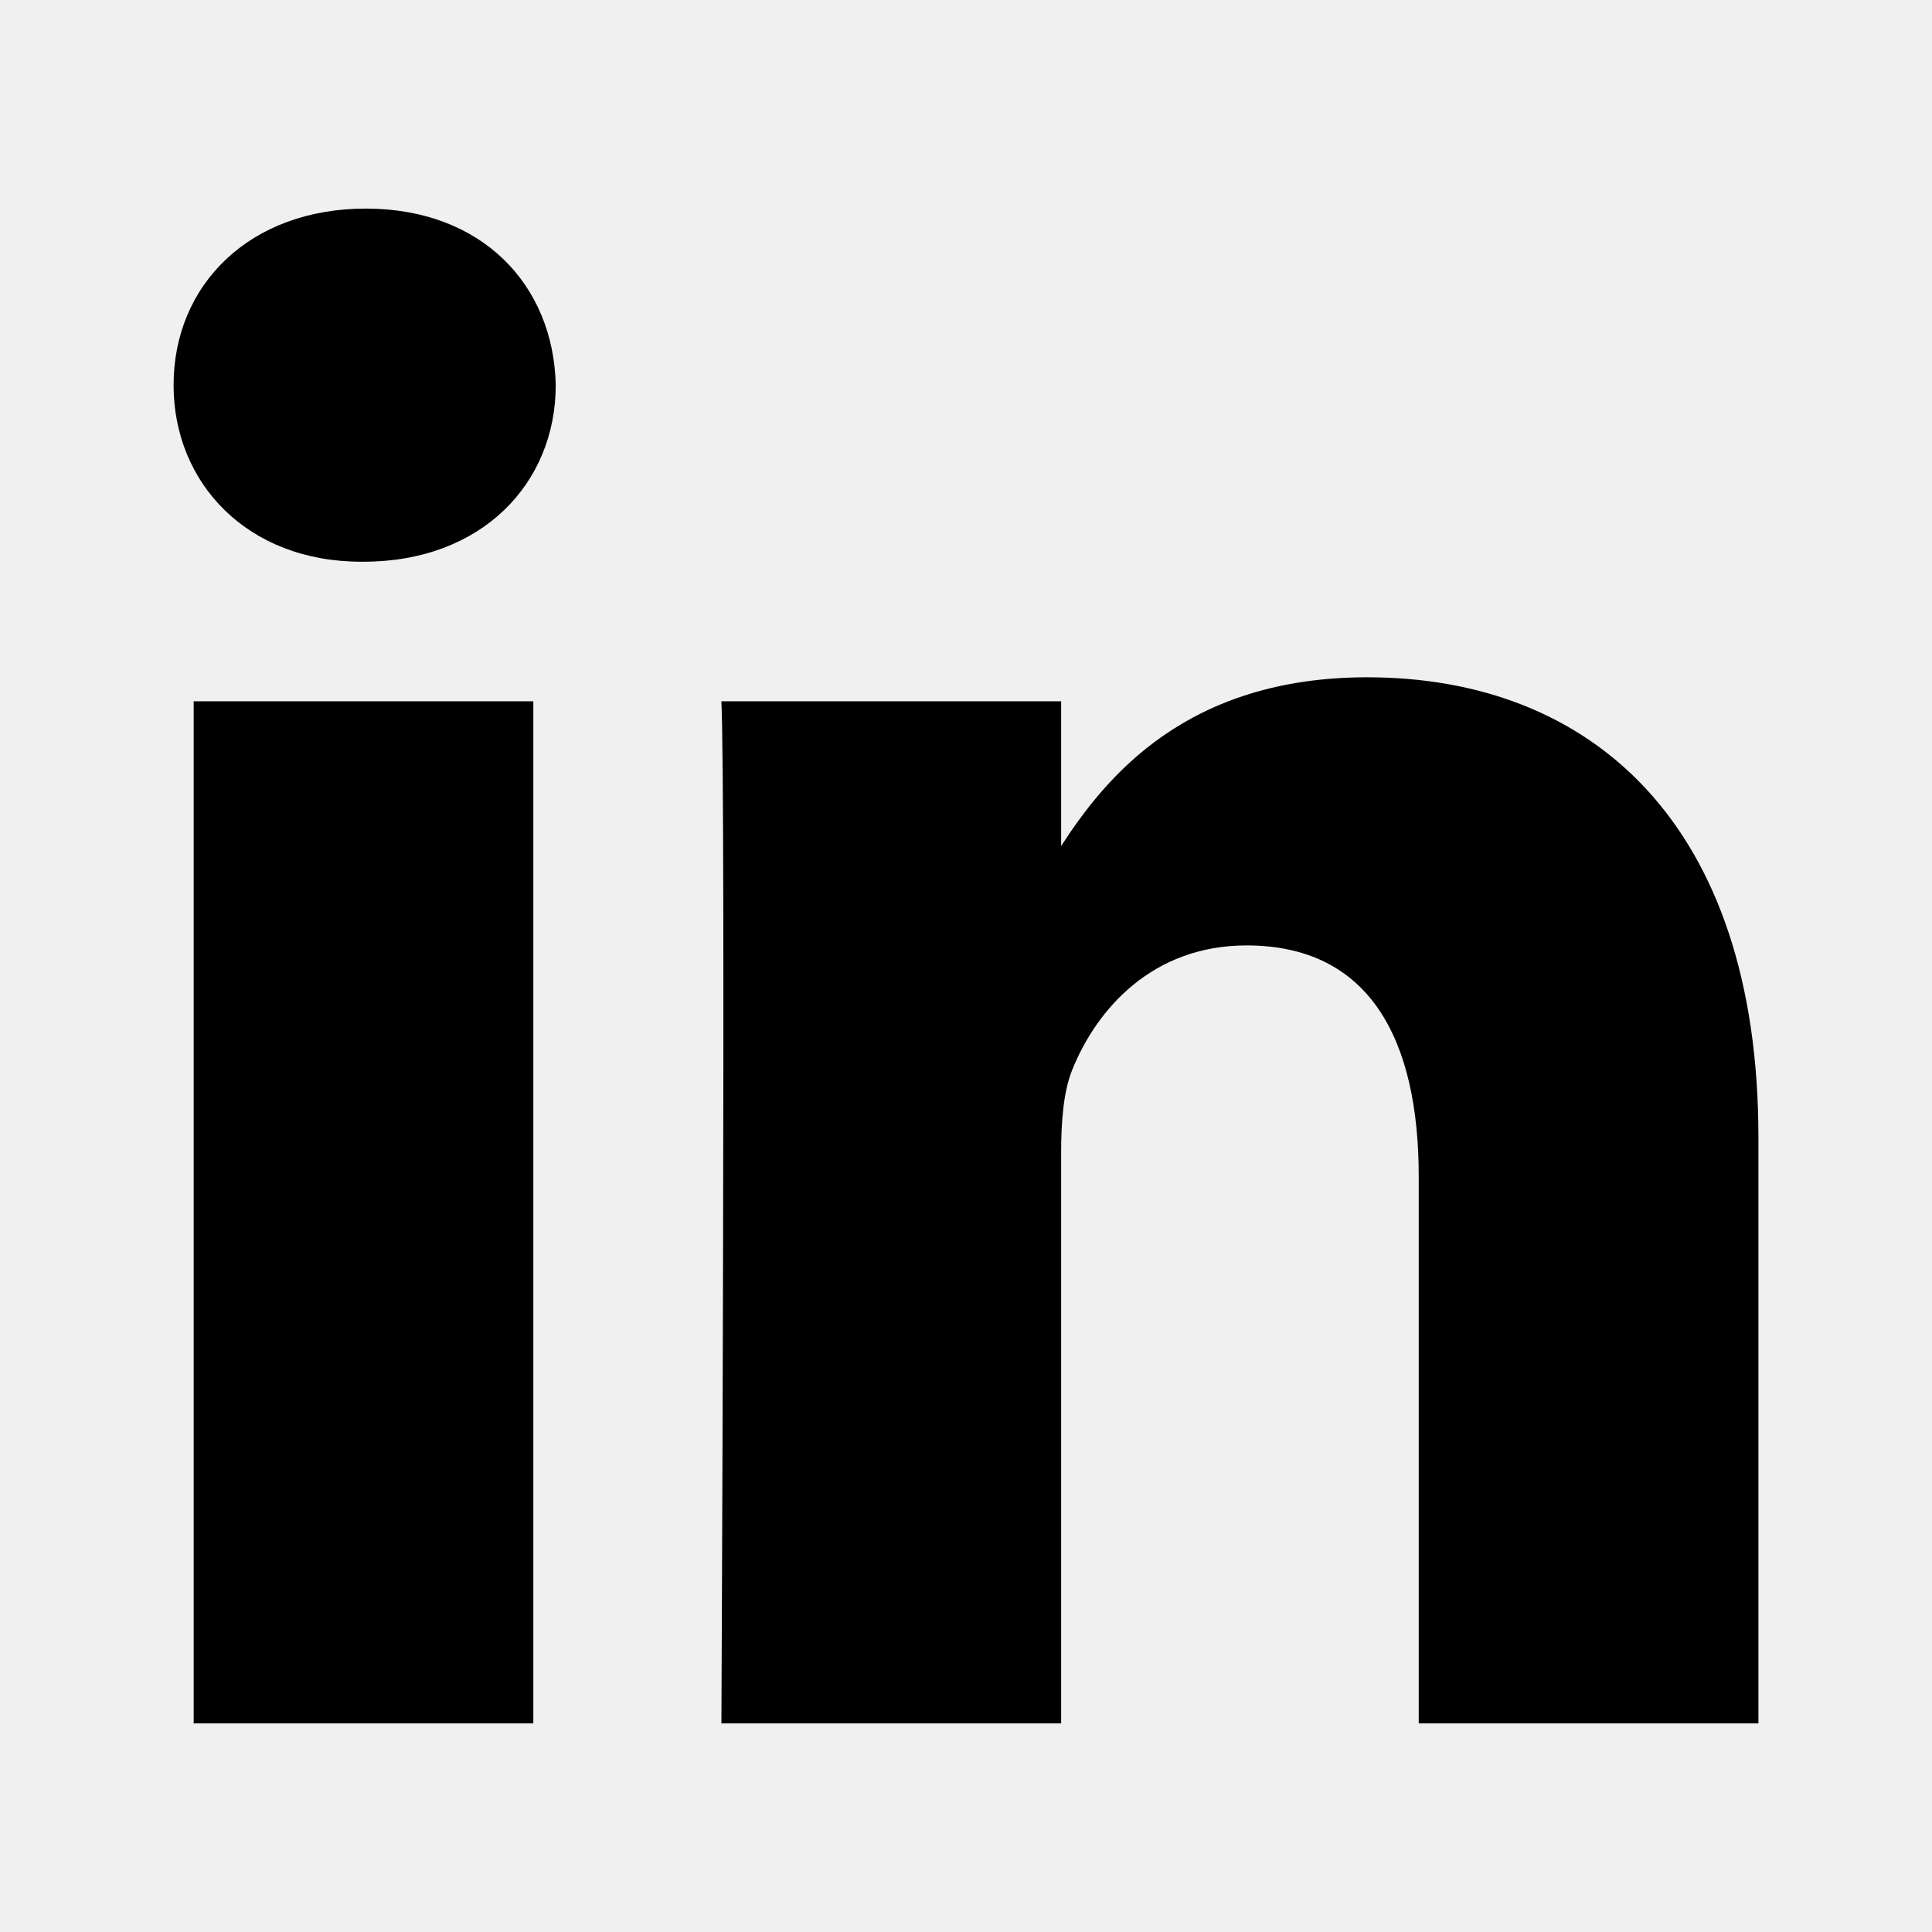
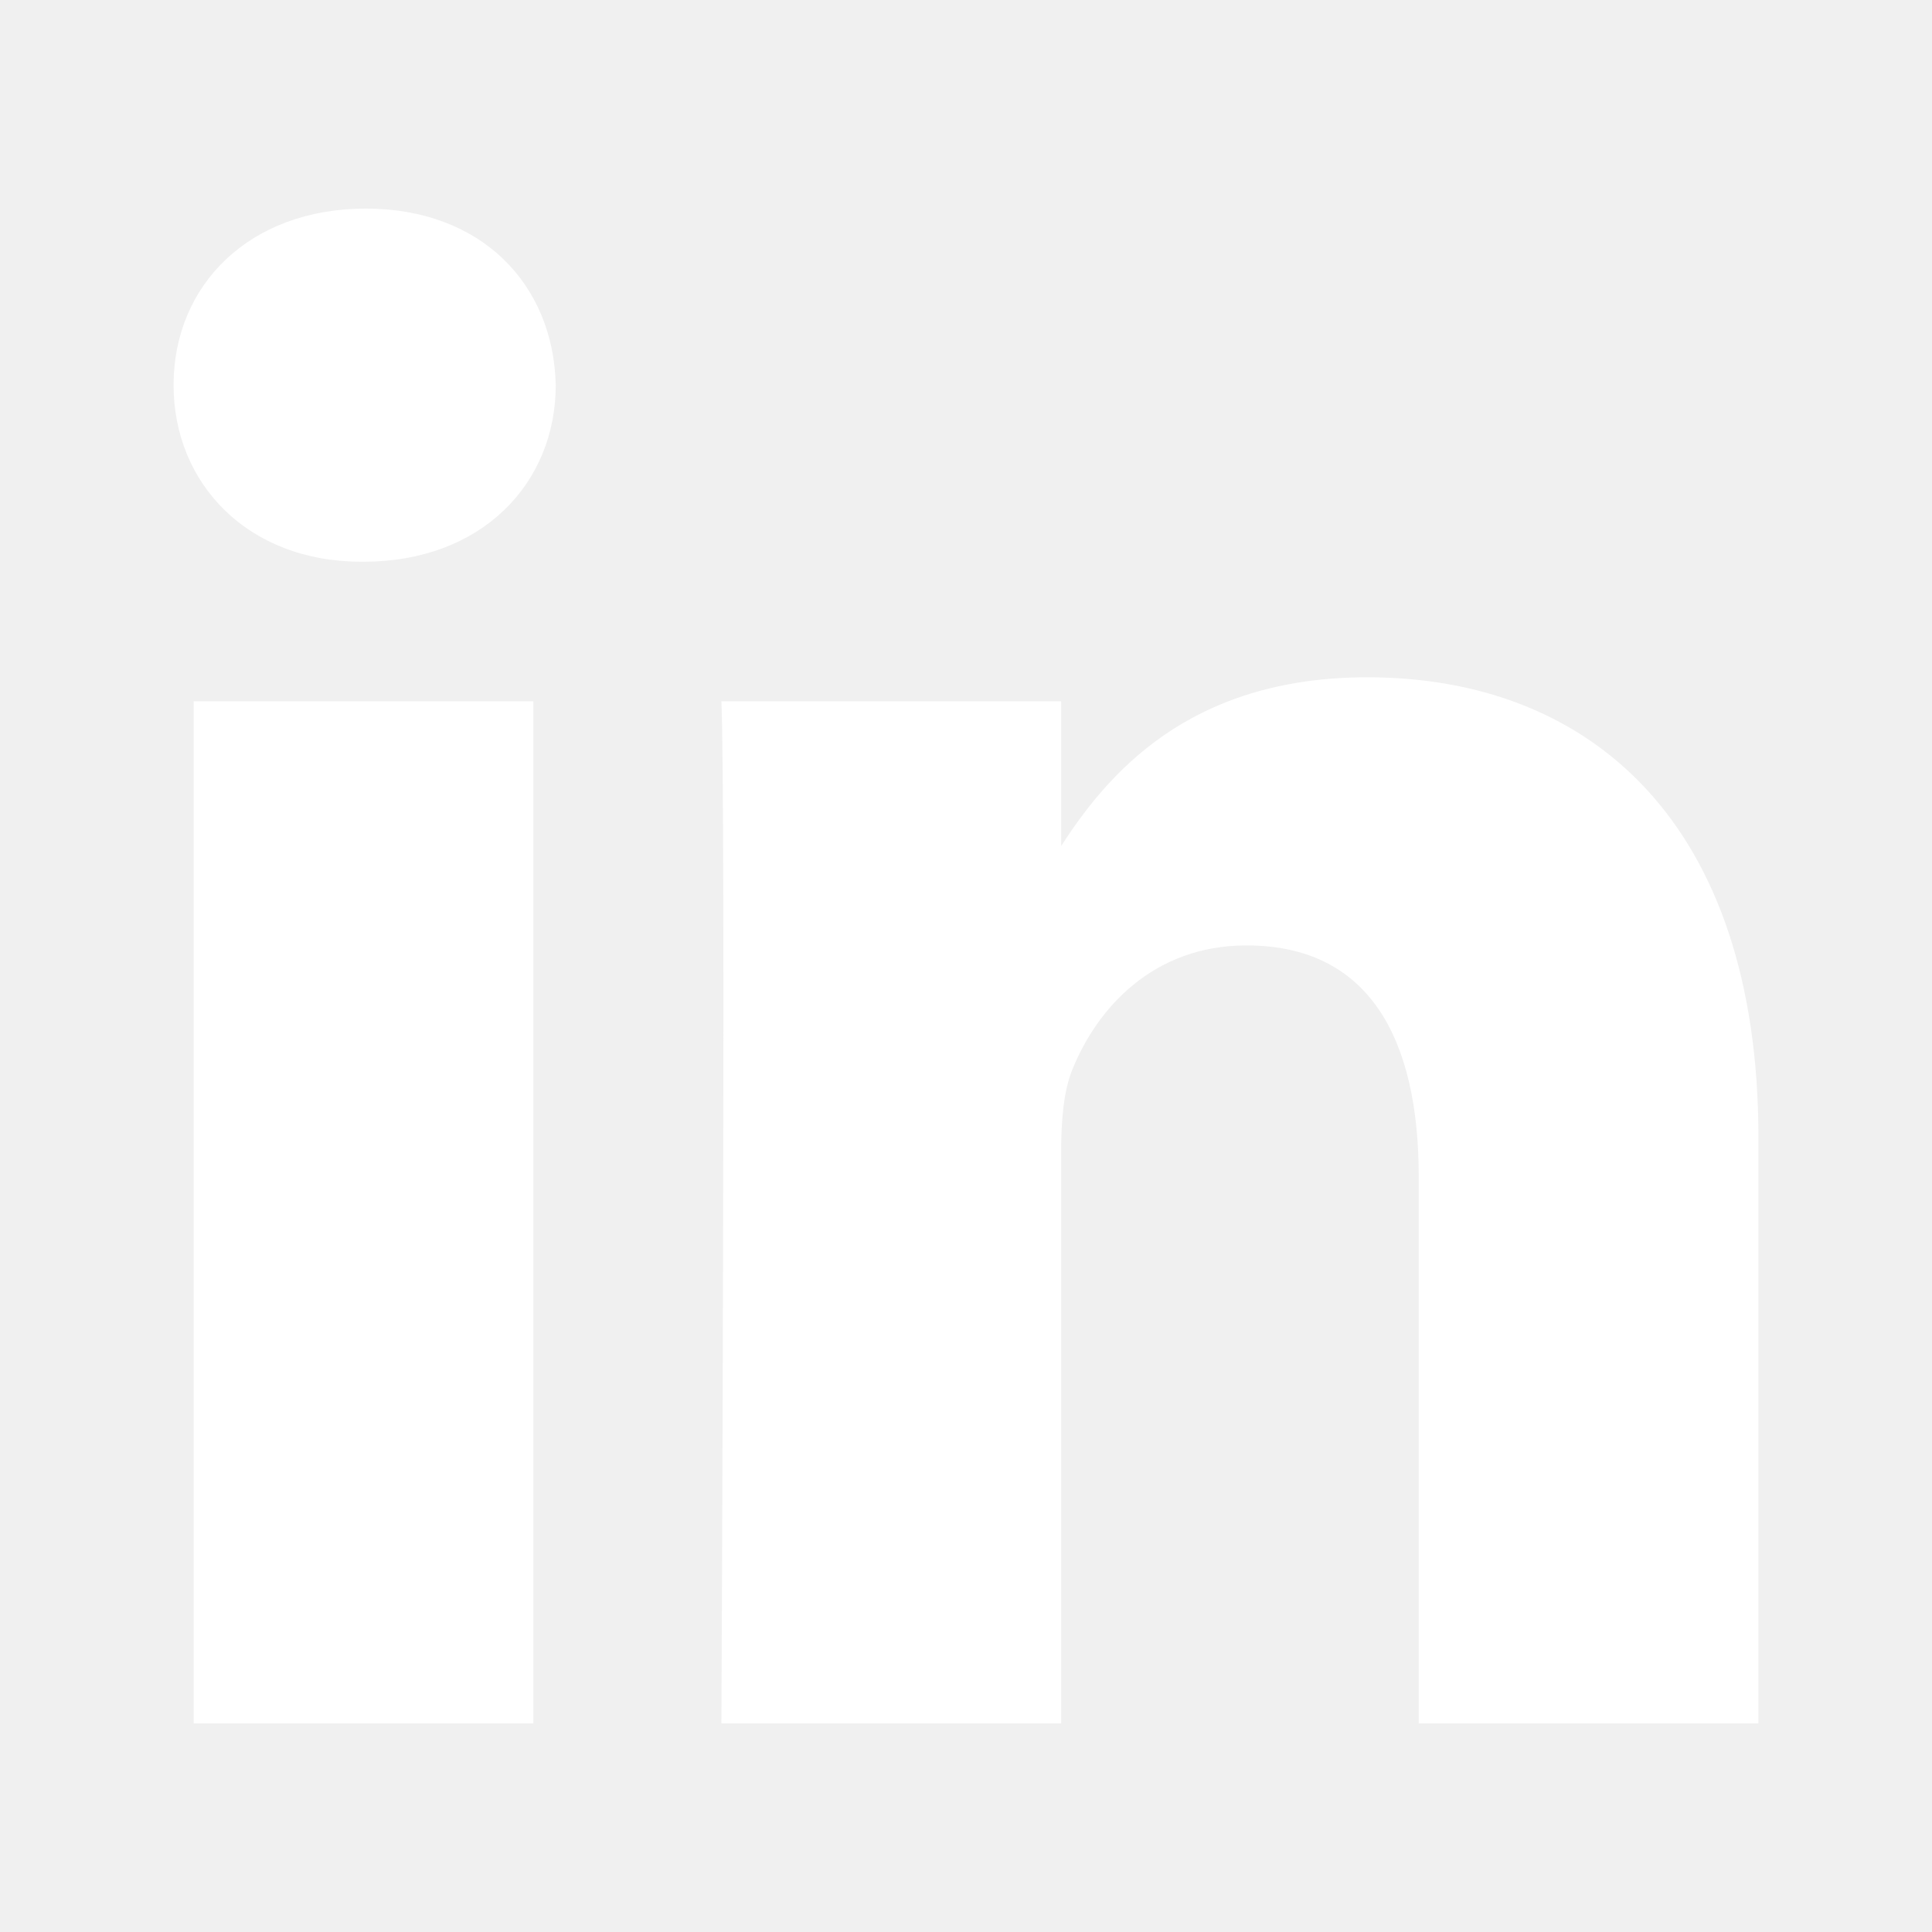
<svg xmlns="http://www.w3.org/2000/svg" height="512" width="512">
-   <path fill="#000" d="M51.326 185.85h90.011v270.872H51.326V185.85zM96.934 55.278C66.127 55.278 46 75.503 46 102.049c0 26 19.538 46.813 49.756 46.813h.574c31.396 0 50.948-20.814 50.948-46.813-.589-26.546-19.551-46.771-50.344-46.771zm265.405 124.209c-47.779 0-69.184 26.28-81.125 44.71V185.85h-90.038c1.192 25.411 0 270.872 0 270.872h90.038V305.448c0-8.102.589-16.174 2.958-21.978 6.519-16.174 21.333-32.923 46.182-32.923 32.602 0 45.622 24.851 45.622 61.248v144.926H466V301.398c0-83.199-44.402-121.911-103.661-121.911z" />
+   <path fill="#fff" d="M51.326 185.85h90.011v270.872H51.326V185.85zM96.934 55.278C66.127 55.278 46 75.503 46 102.049c0 26 19.538 46.813 49.756 46.813h.574c31.396 0 50.948-20.814 50.948-46.813-.589-26.546-19.551-46.771-50.344-46.771zm265.405 124.209c-47.779 0-69.184 26.28-81.125 44.71V185.85h-90.038c1.192 25.411 0 270.872 0 270.872h90.038V305.448c0-8.102.589-16.174 2.958-21.978 6.519-16.174 21.333-32.923 46.182-32.923 32.602 0 45.622 24.851 45.622 61.248v144.926H466V301.398c0-83.199-44.402-121.911-103.661-121.911z" />
</svg>
